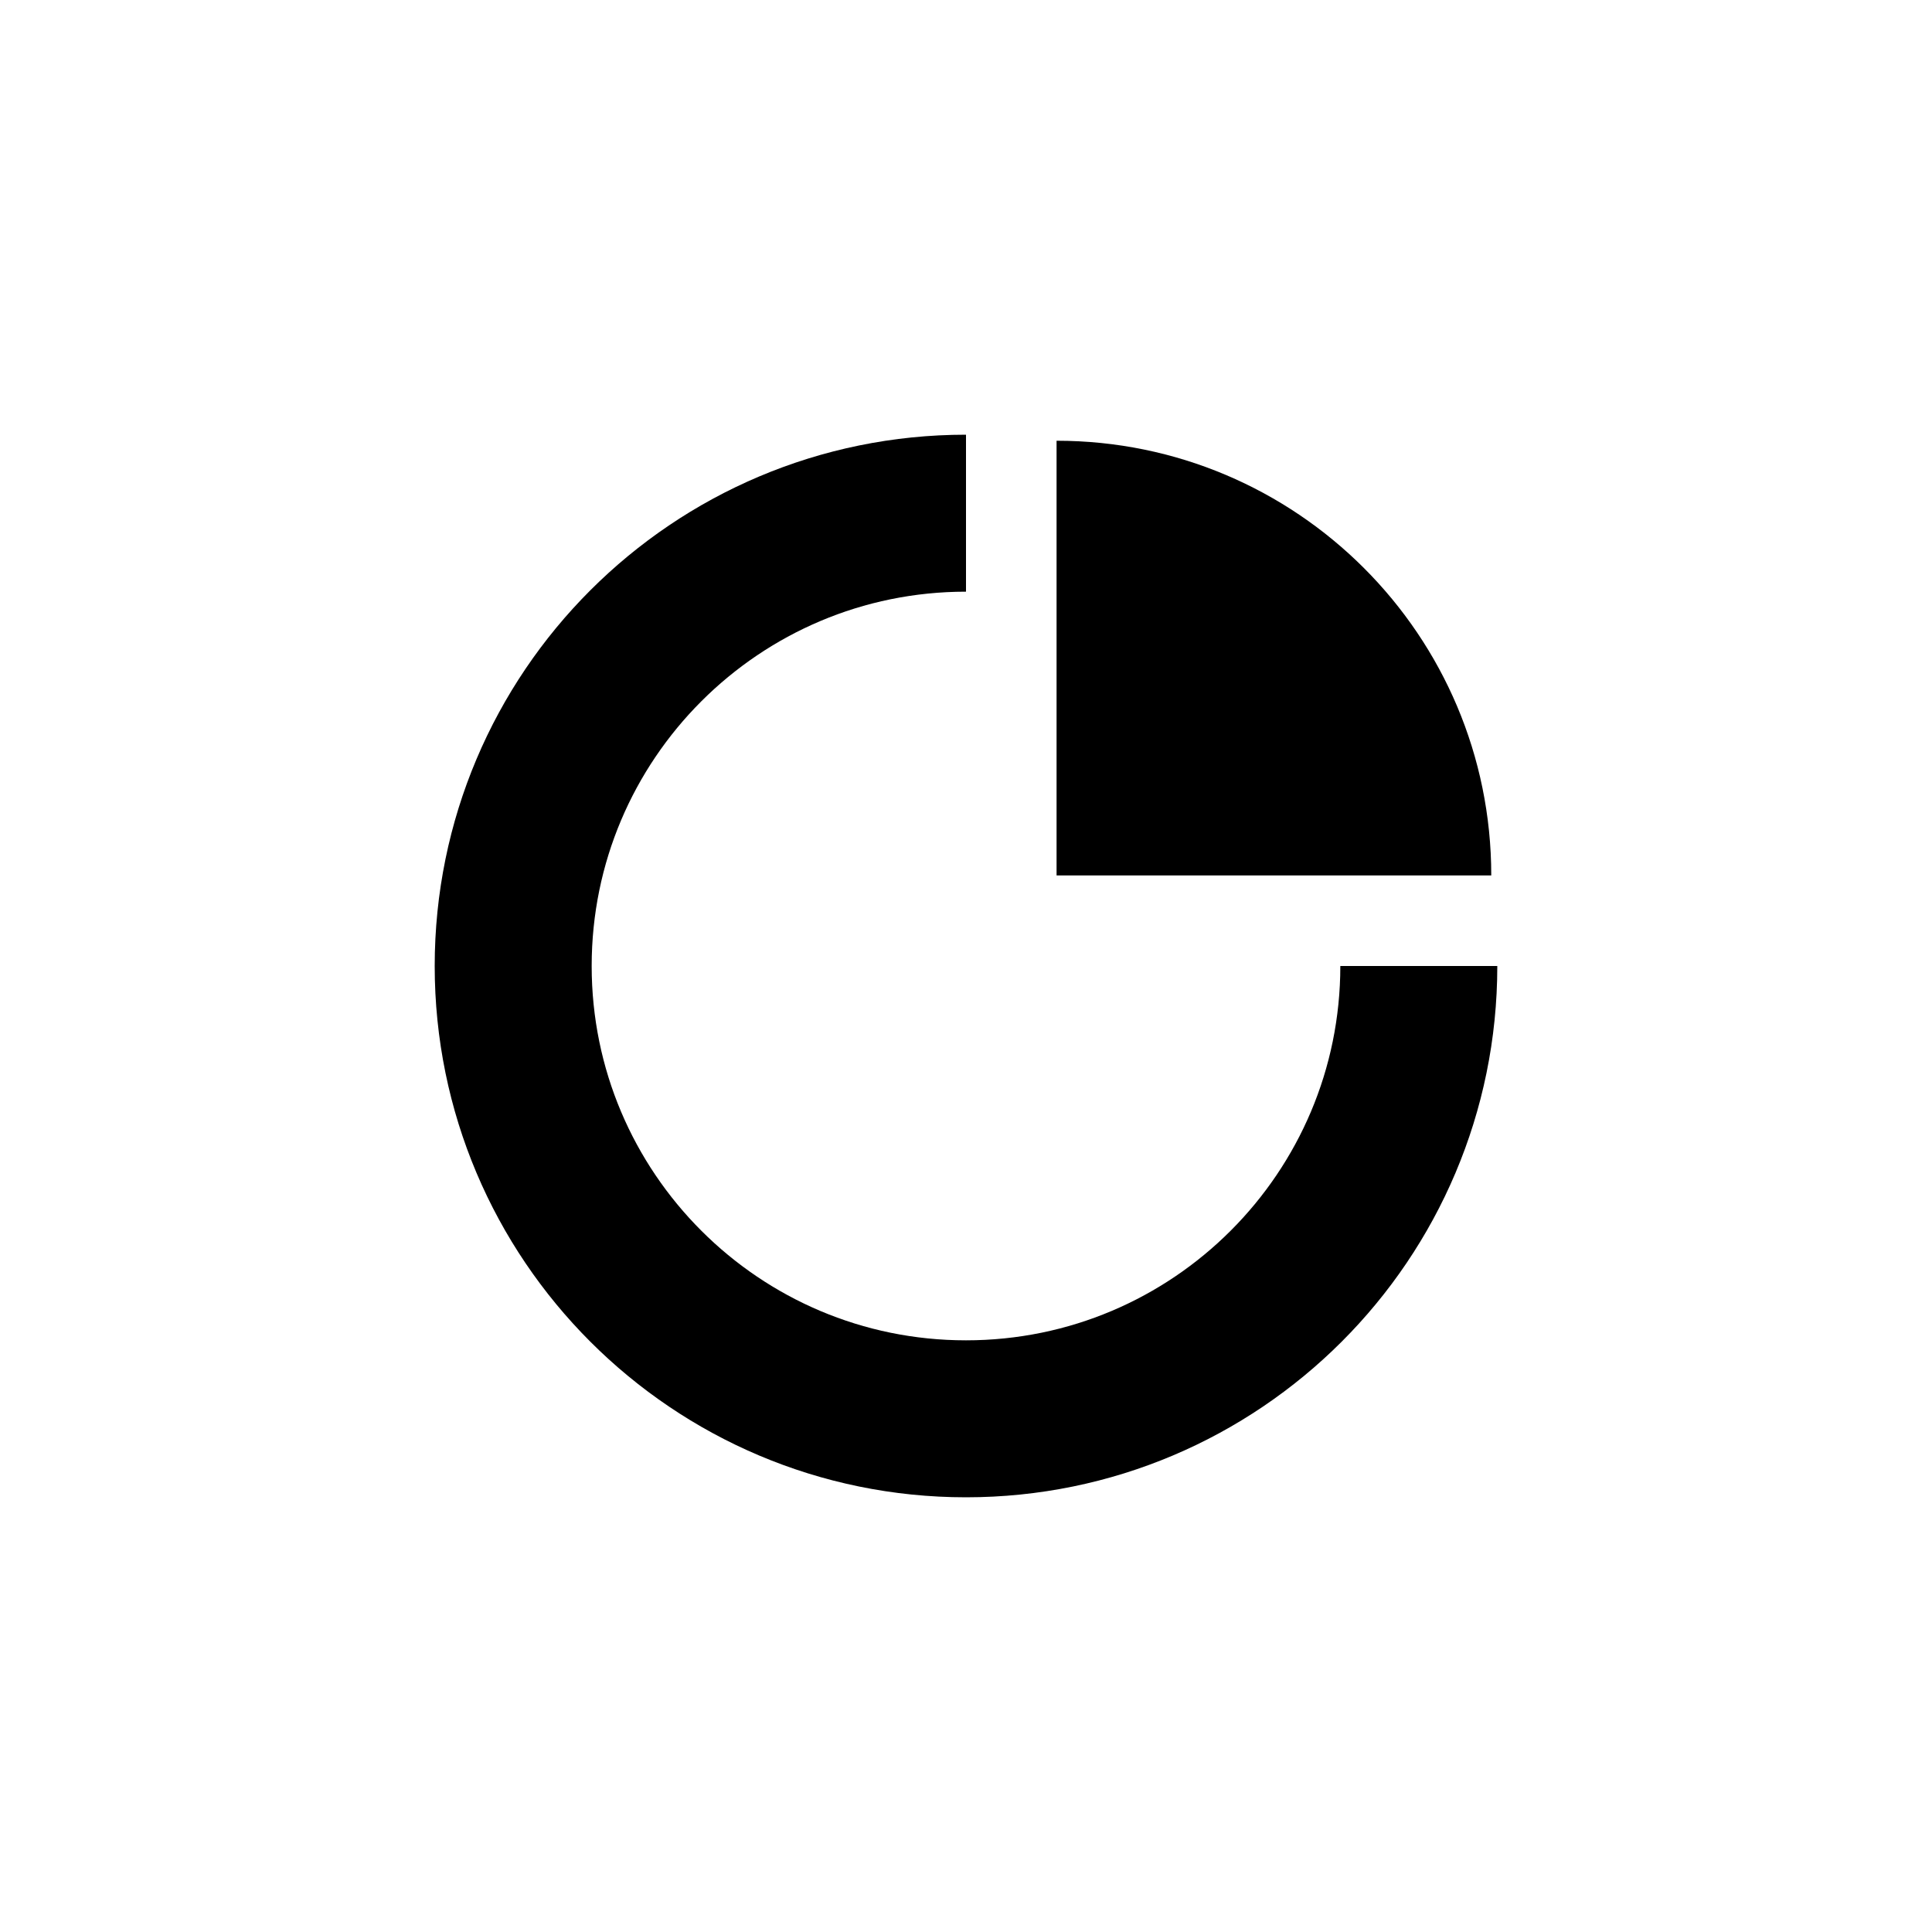
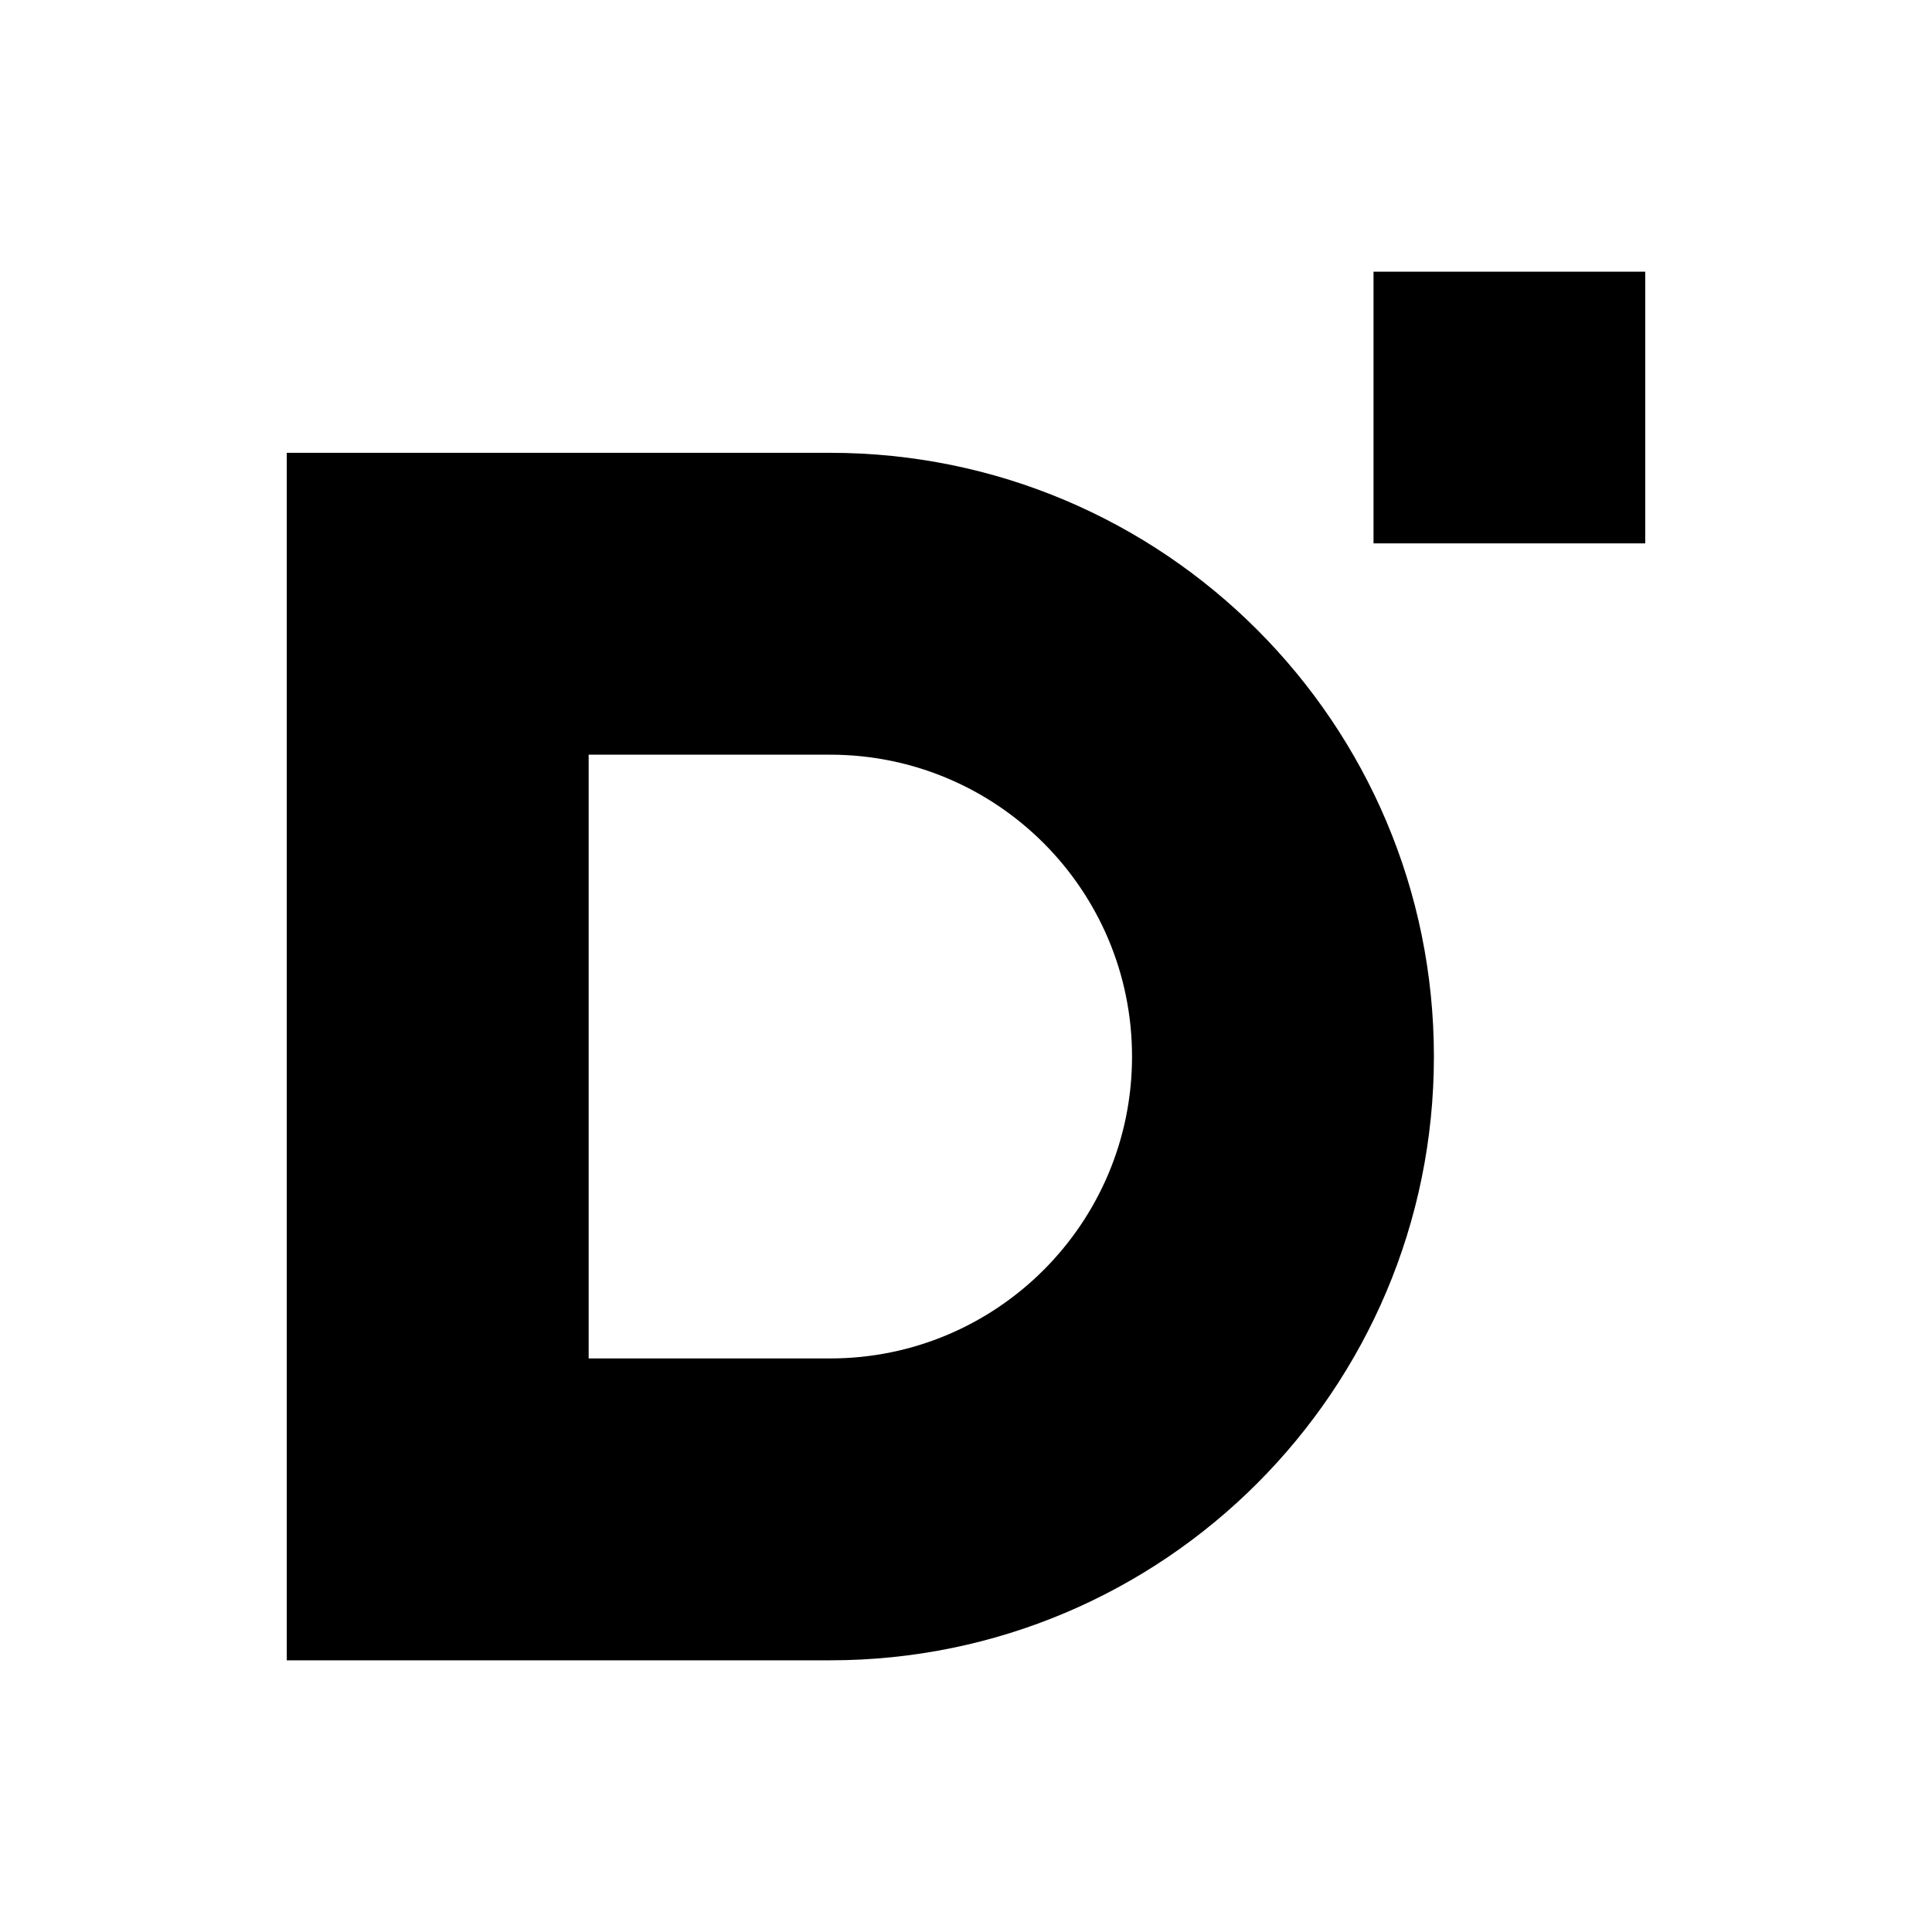
<svg xmlns="http://www.w3.org/2000/svg" viewBox="0 0 64 64" width="64" height="64" role="img" aria-label="DelaiPay">
-   <path d="M47 32A15 15 0 1 1 32 17" fill="none" stroke="currentColor" stroke-width="5.2" stroke-linecap="butt" />
-   <path d="M35 29V14.6A14.4 14.4 0 0 1 49.4 29Z" fill="currentColor" />
+   <path fill="currentColor" fill-rule="evenodd" d="M9.5 15H27.5A20 20 0 0 1 27.5 55H9.5ZM19.5 25V45H27.5A10 10 0 0 0 27.5 25Z" />
+   <rect x="45.5" y="9" width="9" height="9" fill="currentColor" />
</svg>
